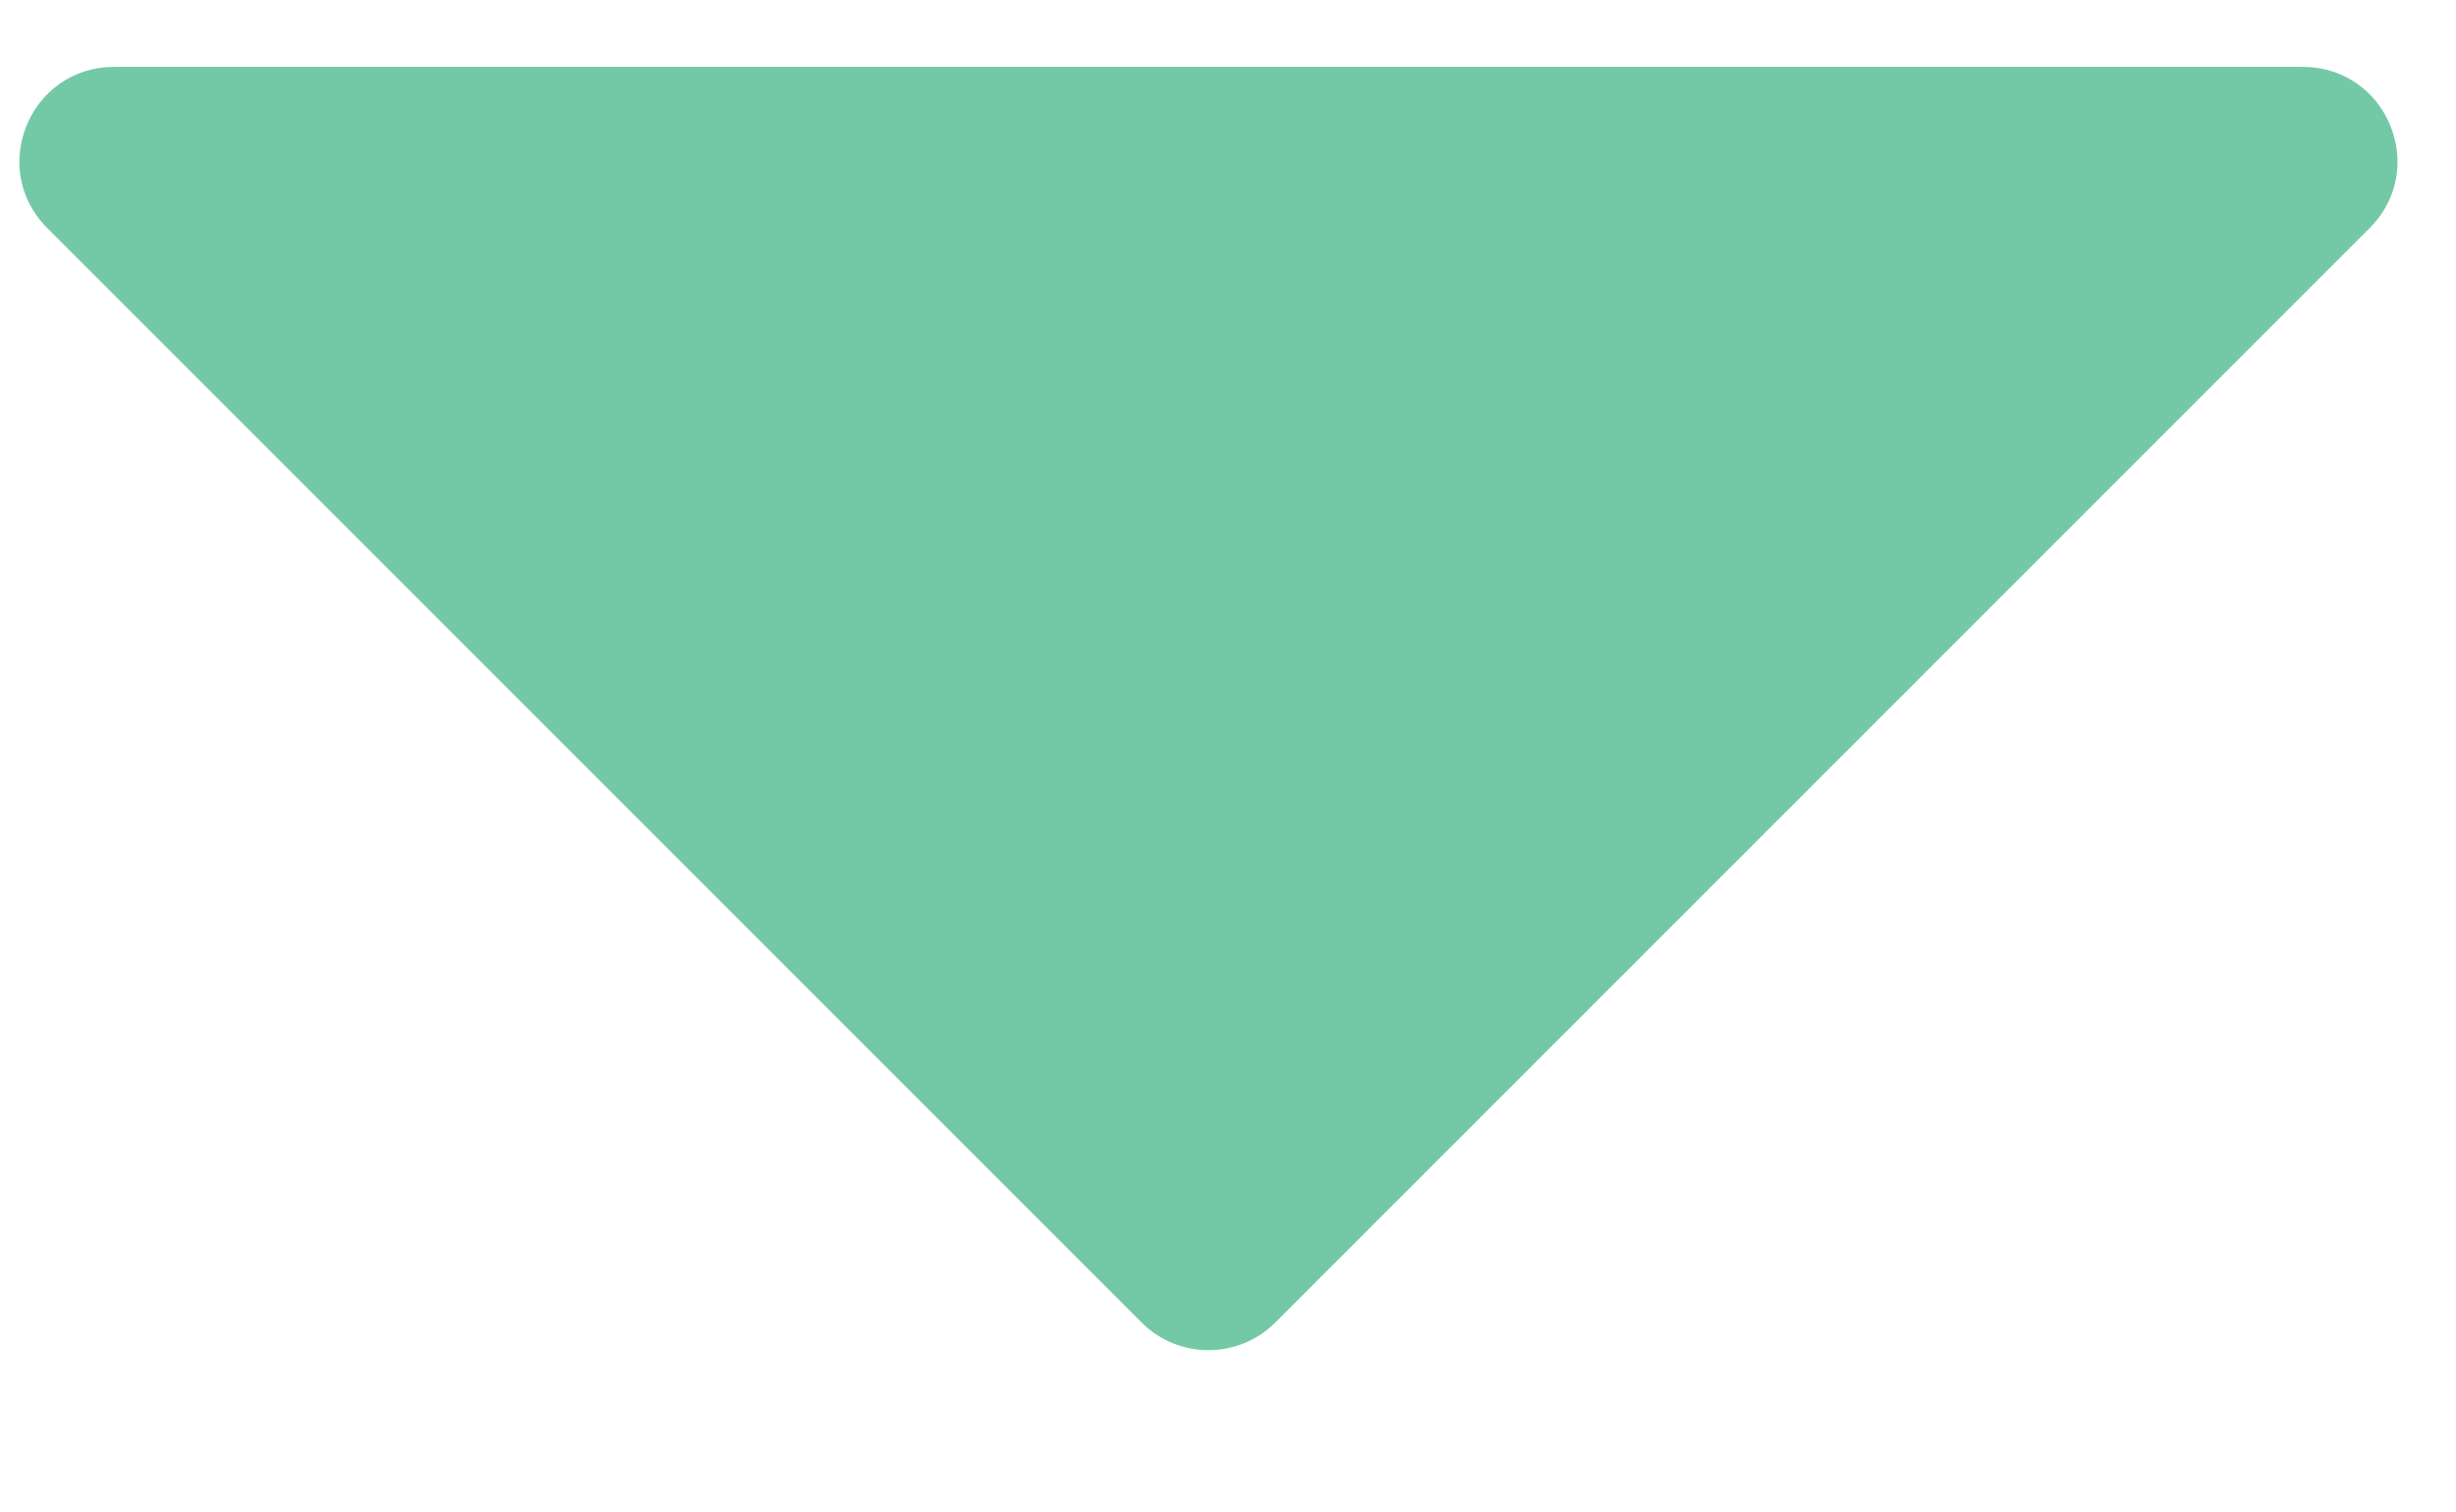
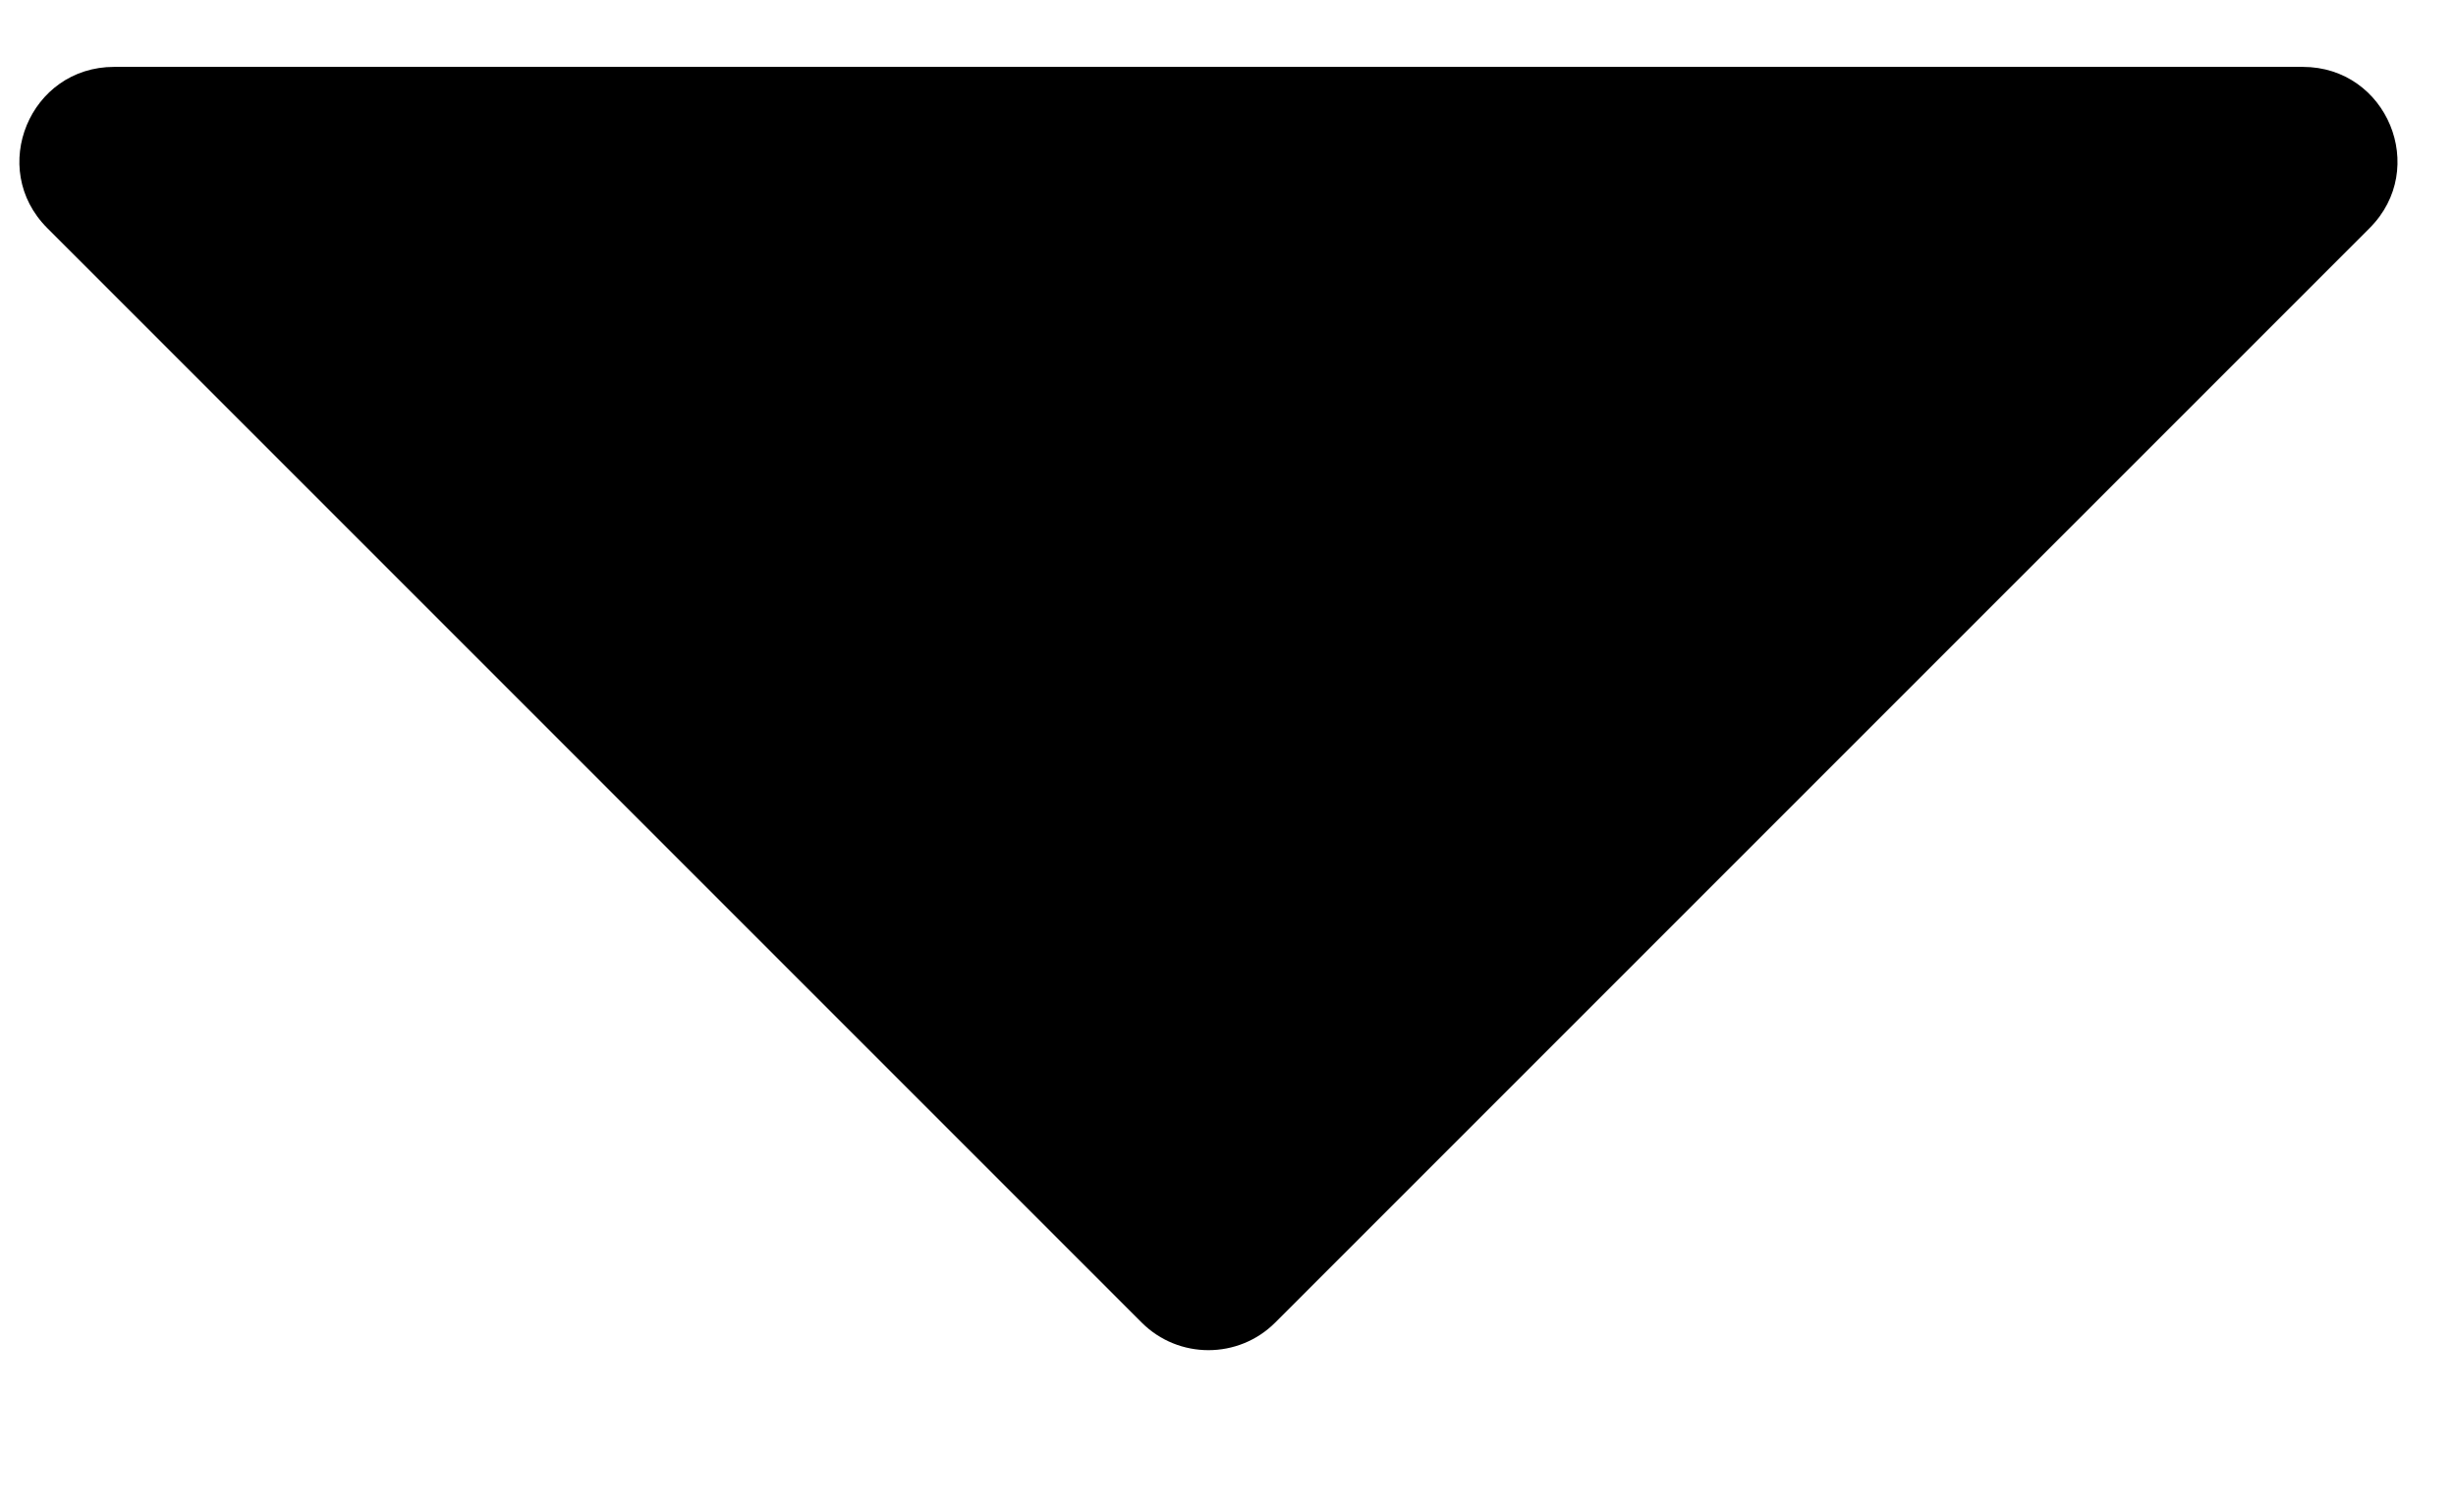
<svg xmlns="http://www.w3.org/2000/svg" width="13" height="8" viewBox="0 0 13 8" fill="none">
-   <path d="M6.043 7L0.25 1.207C-0.065 0.892 0.158 0.354 0.604 0.354L12.189 0.354C12.635 0.354 12.858 0.892 12.543 1.207L6.75 7C6.555 7.195 6.238 7.195 6.043 7Z" fill="#73c9a5" />
+   <path d="M6.043 7L0.25 1.207C-0.065 0.892 0.158 0.354 0.604 0.354L12.189 0.354C12.635 0.354 12.858 0.892 12.543 1.207L6.75 7C6.555 7.195 6.238 7.195 6.043 7Z" fill="black" />
</svg>
